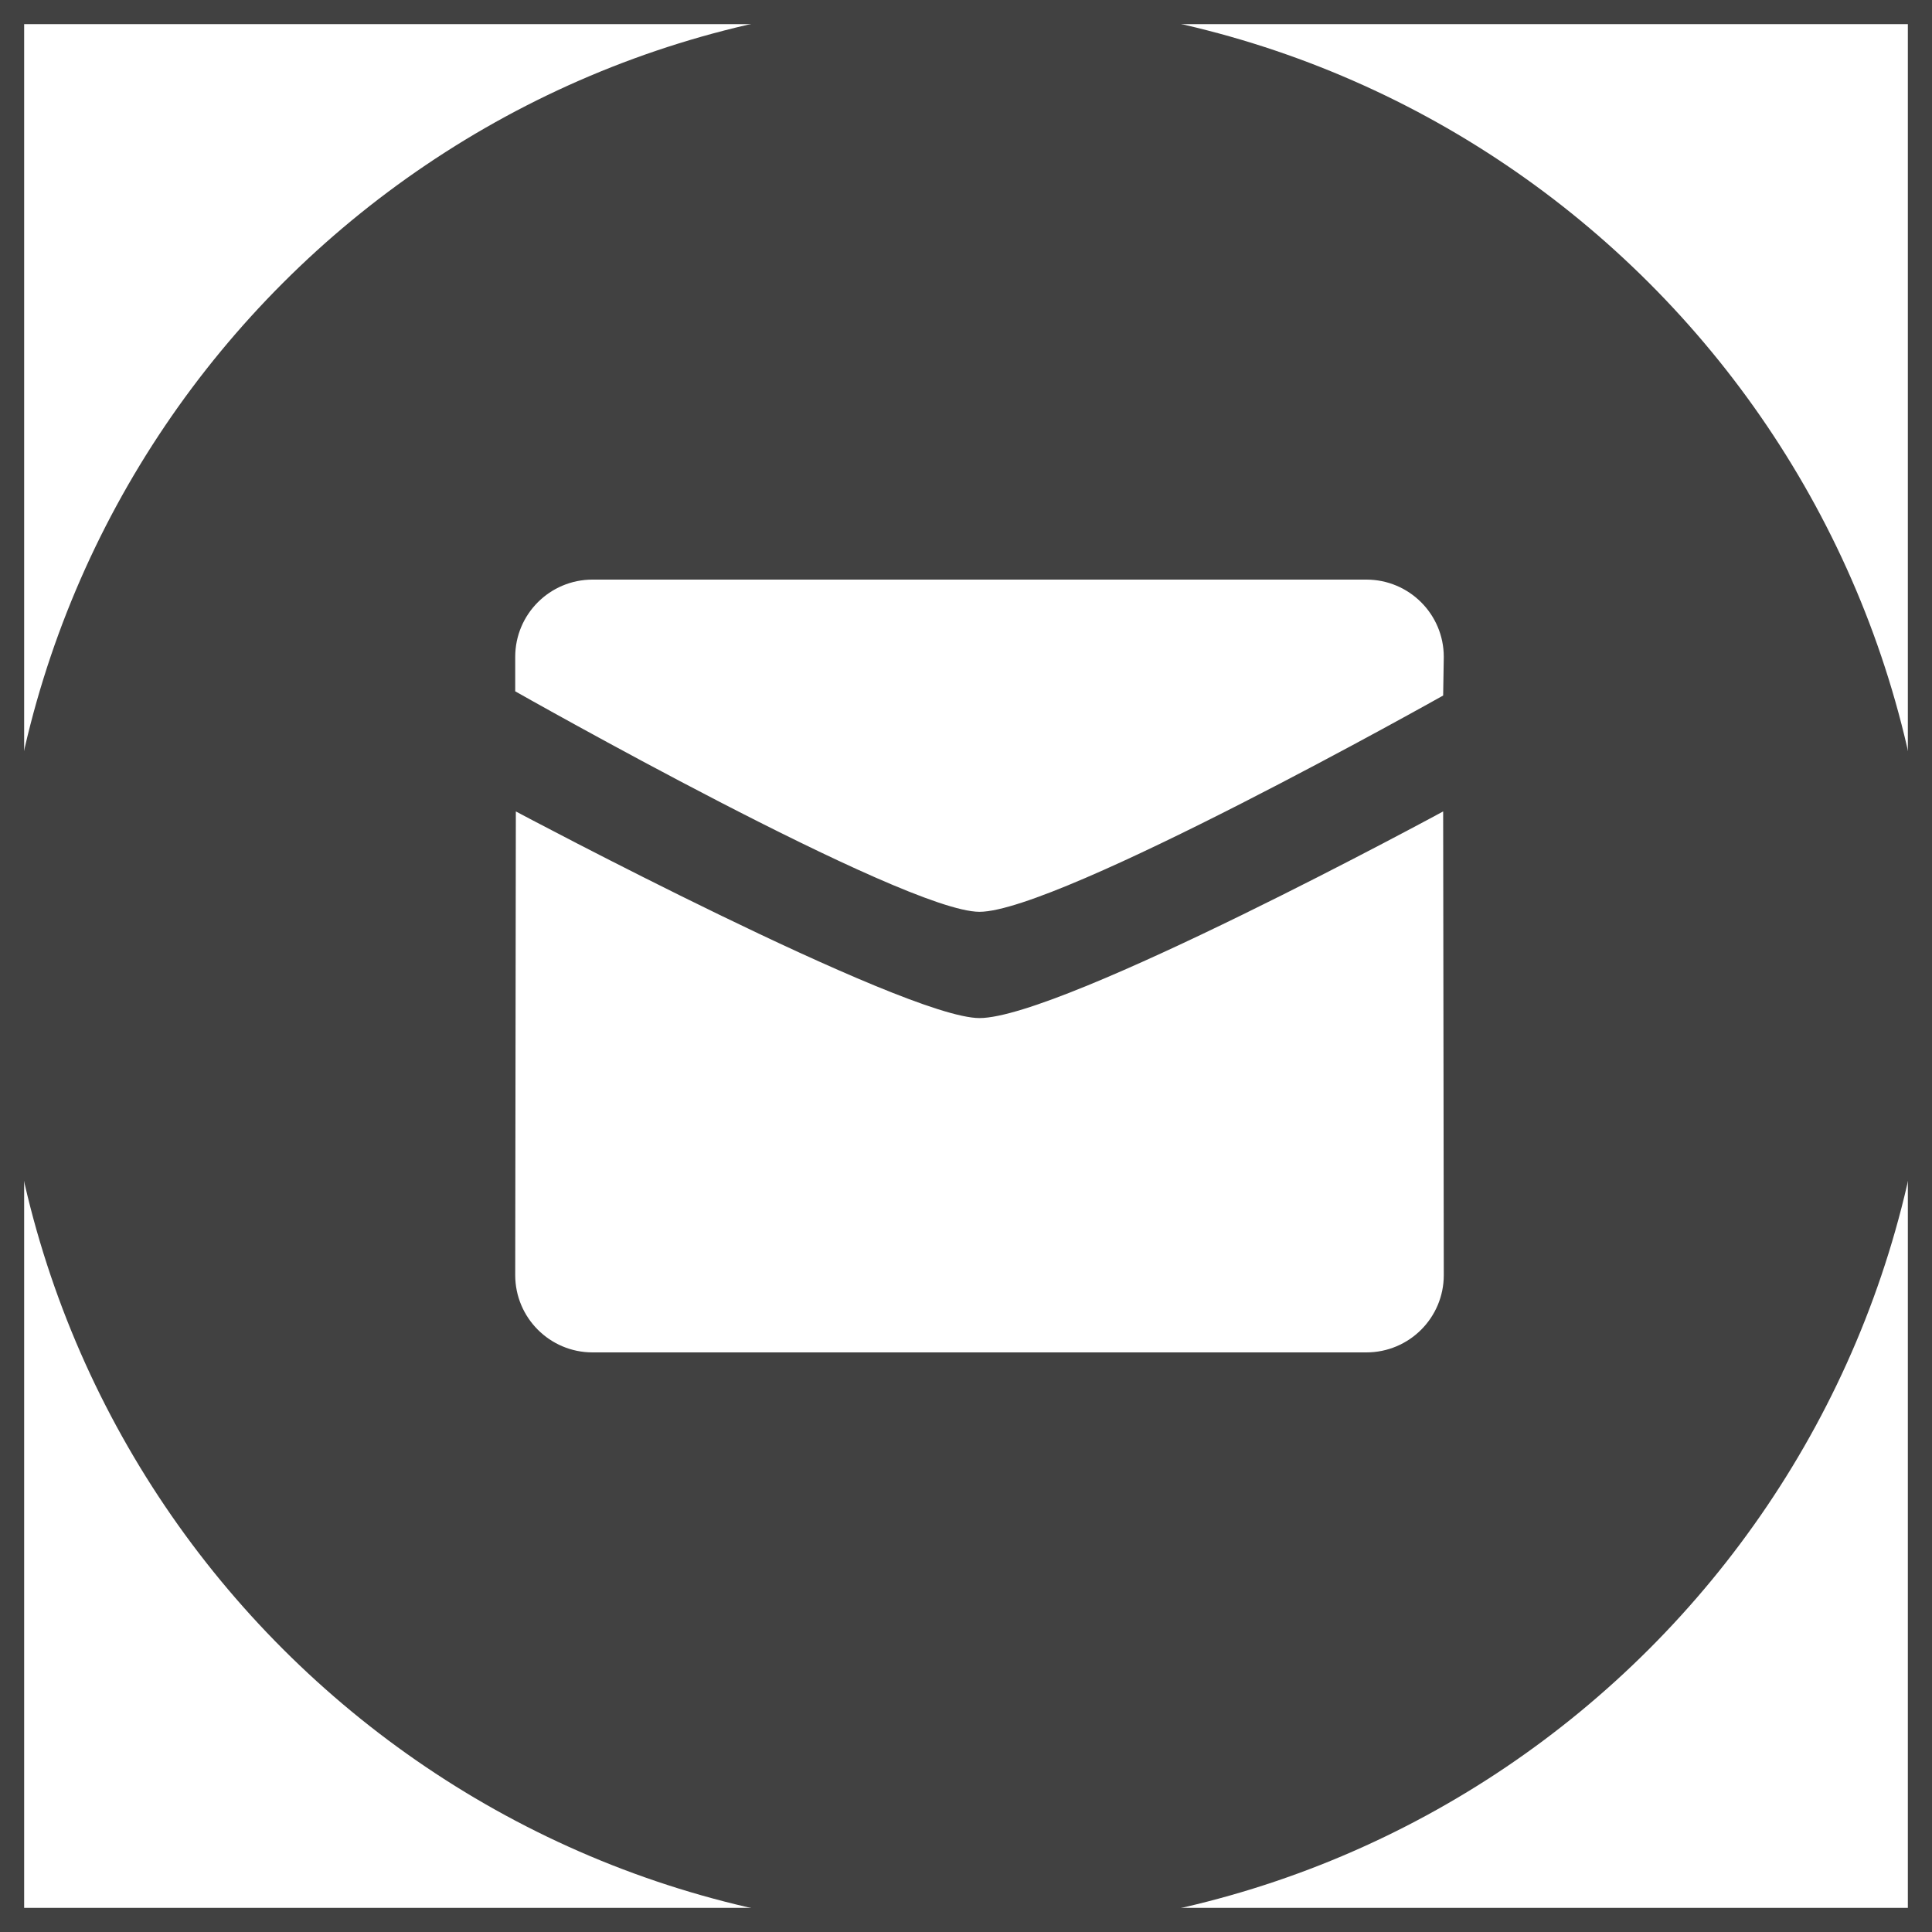
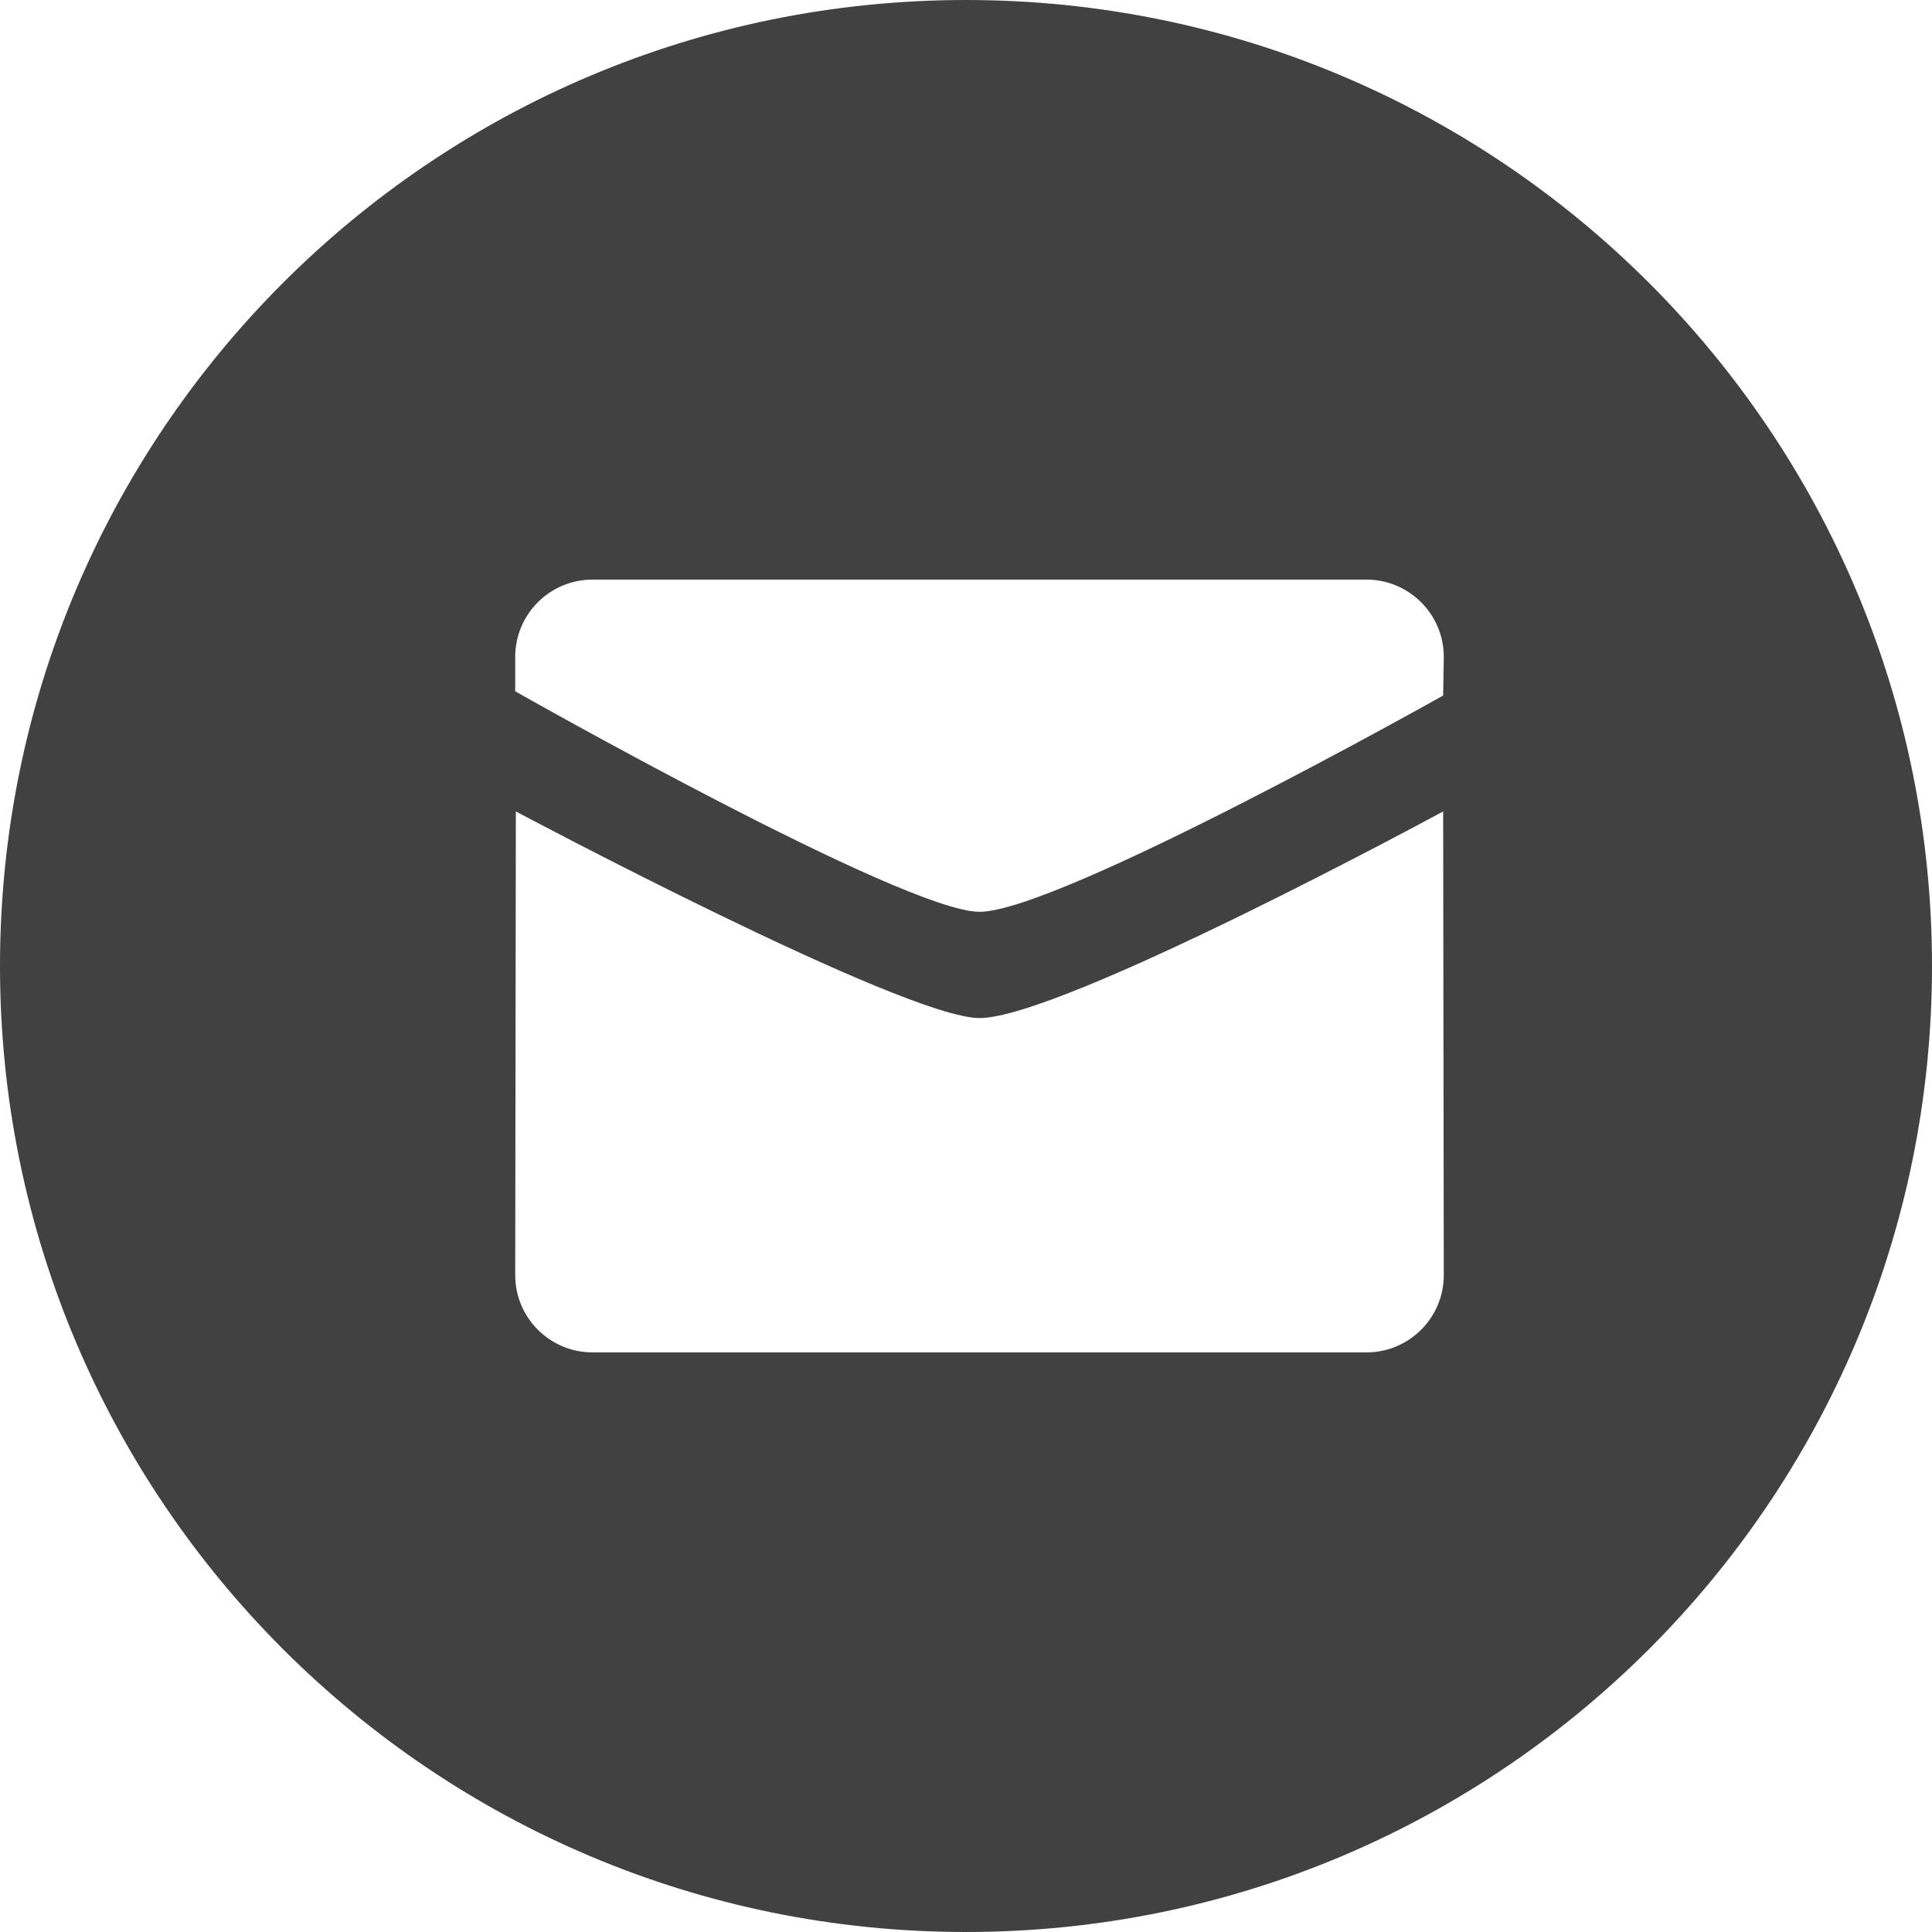
<svg xmlns="http://www.w3.org/2000/svg" width="40" height="40" viewBox="0 0 40 40" fill="none">
  <path fill-rule="evenodd" clip-rule="evenodd" d="M20 40C8.954 40 0 31.046 0 20C0 8.954 8.954 0 20 0C31.046 0 40 8.954 40 20C40 31.046 31.046 40 20 40ZM20.279 18.878C21.916 18.878 29.879 14.4 29.879 14.4L29.892 13.6C29.892 12.717 29.175 12 28.289 12H12.268C11.383 12 10.667 12.717 10.667 13.6V14.313C10.667 14.313 18.716 18.878 20.279 18.878ZM10.68 16.8C10.679 16.8 18.716 21.078 20.279 21.078C21.991 21.078 29.879 16.8 29.879 16.8L29.892 26.4C29.892 27.283 29.175 28 28.289 28H12.268C11.384 28 10.667 27.283 10.667 26.4L10.68 16.8Z" fill="#414141" />
-   <rect width="40" height="40" stroke="#414141" />
</svg>
